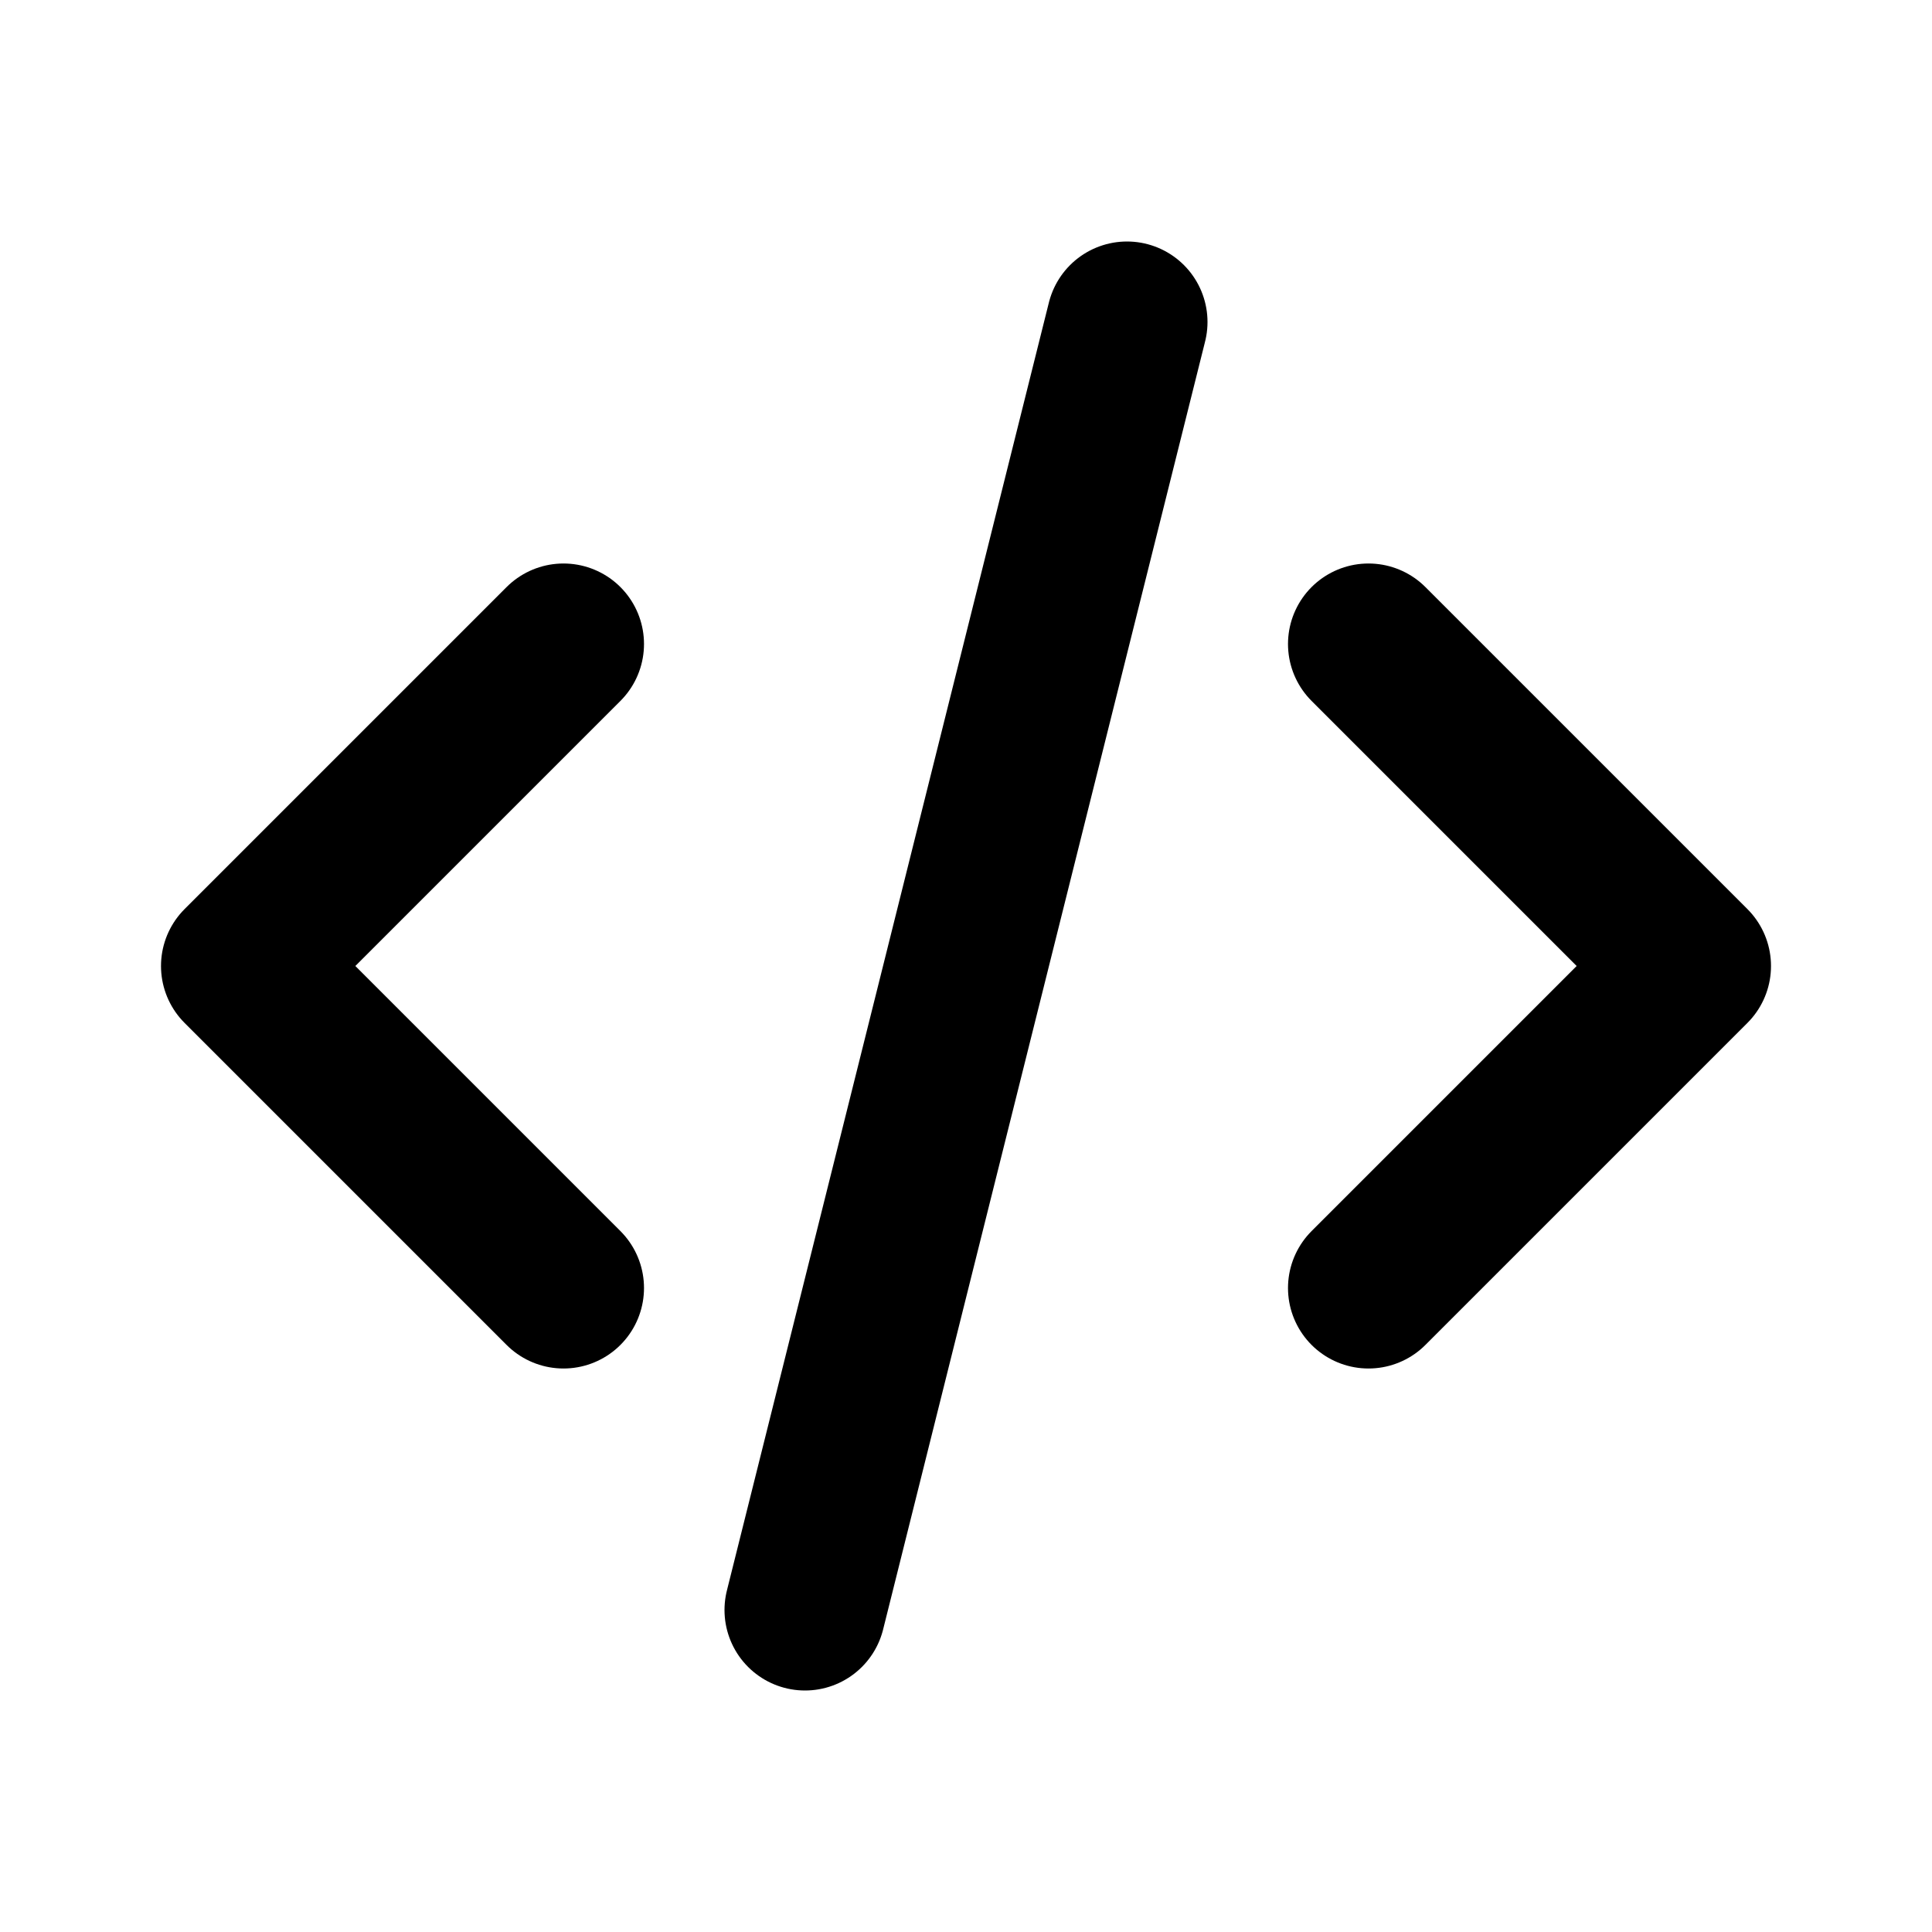
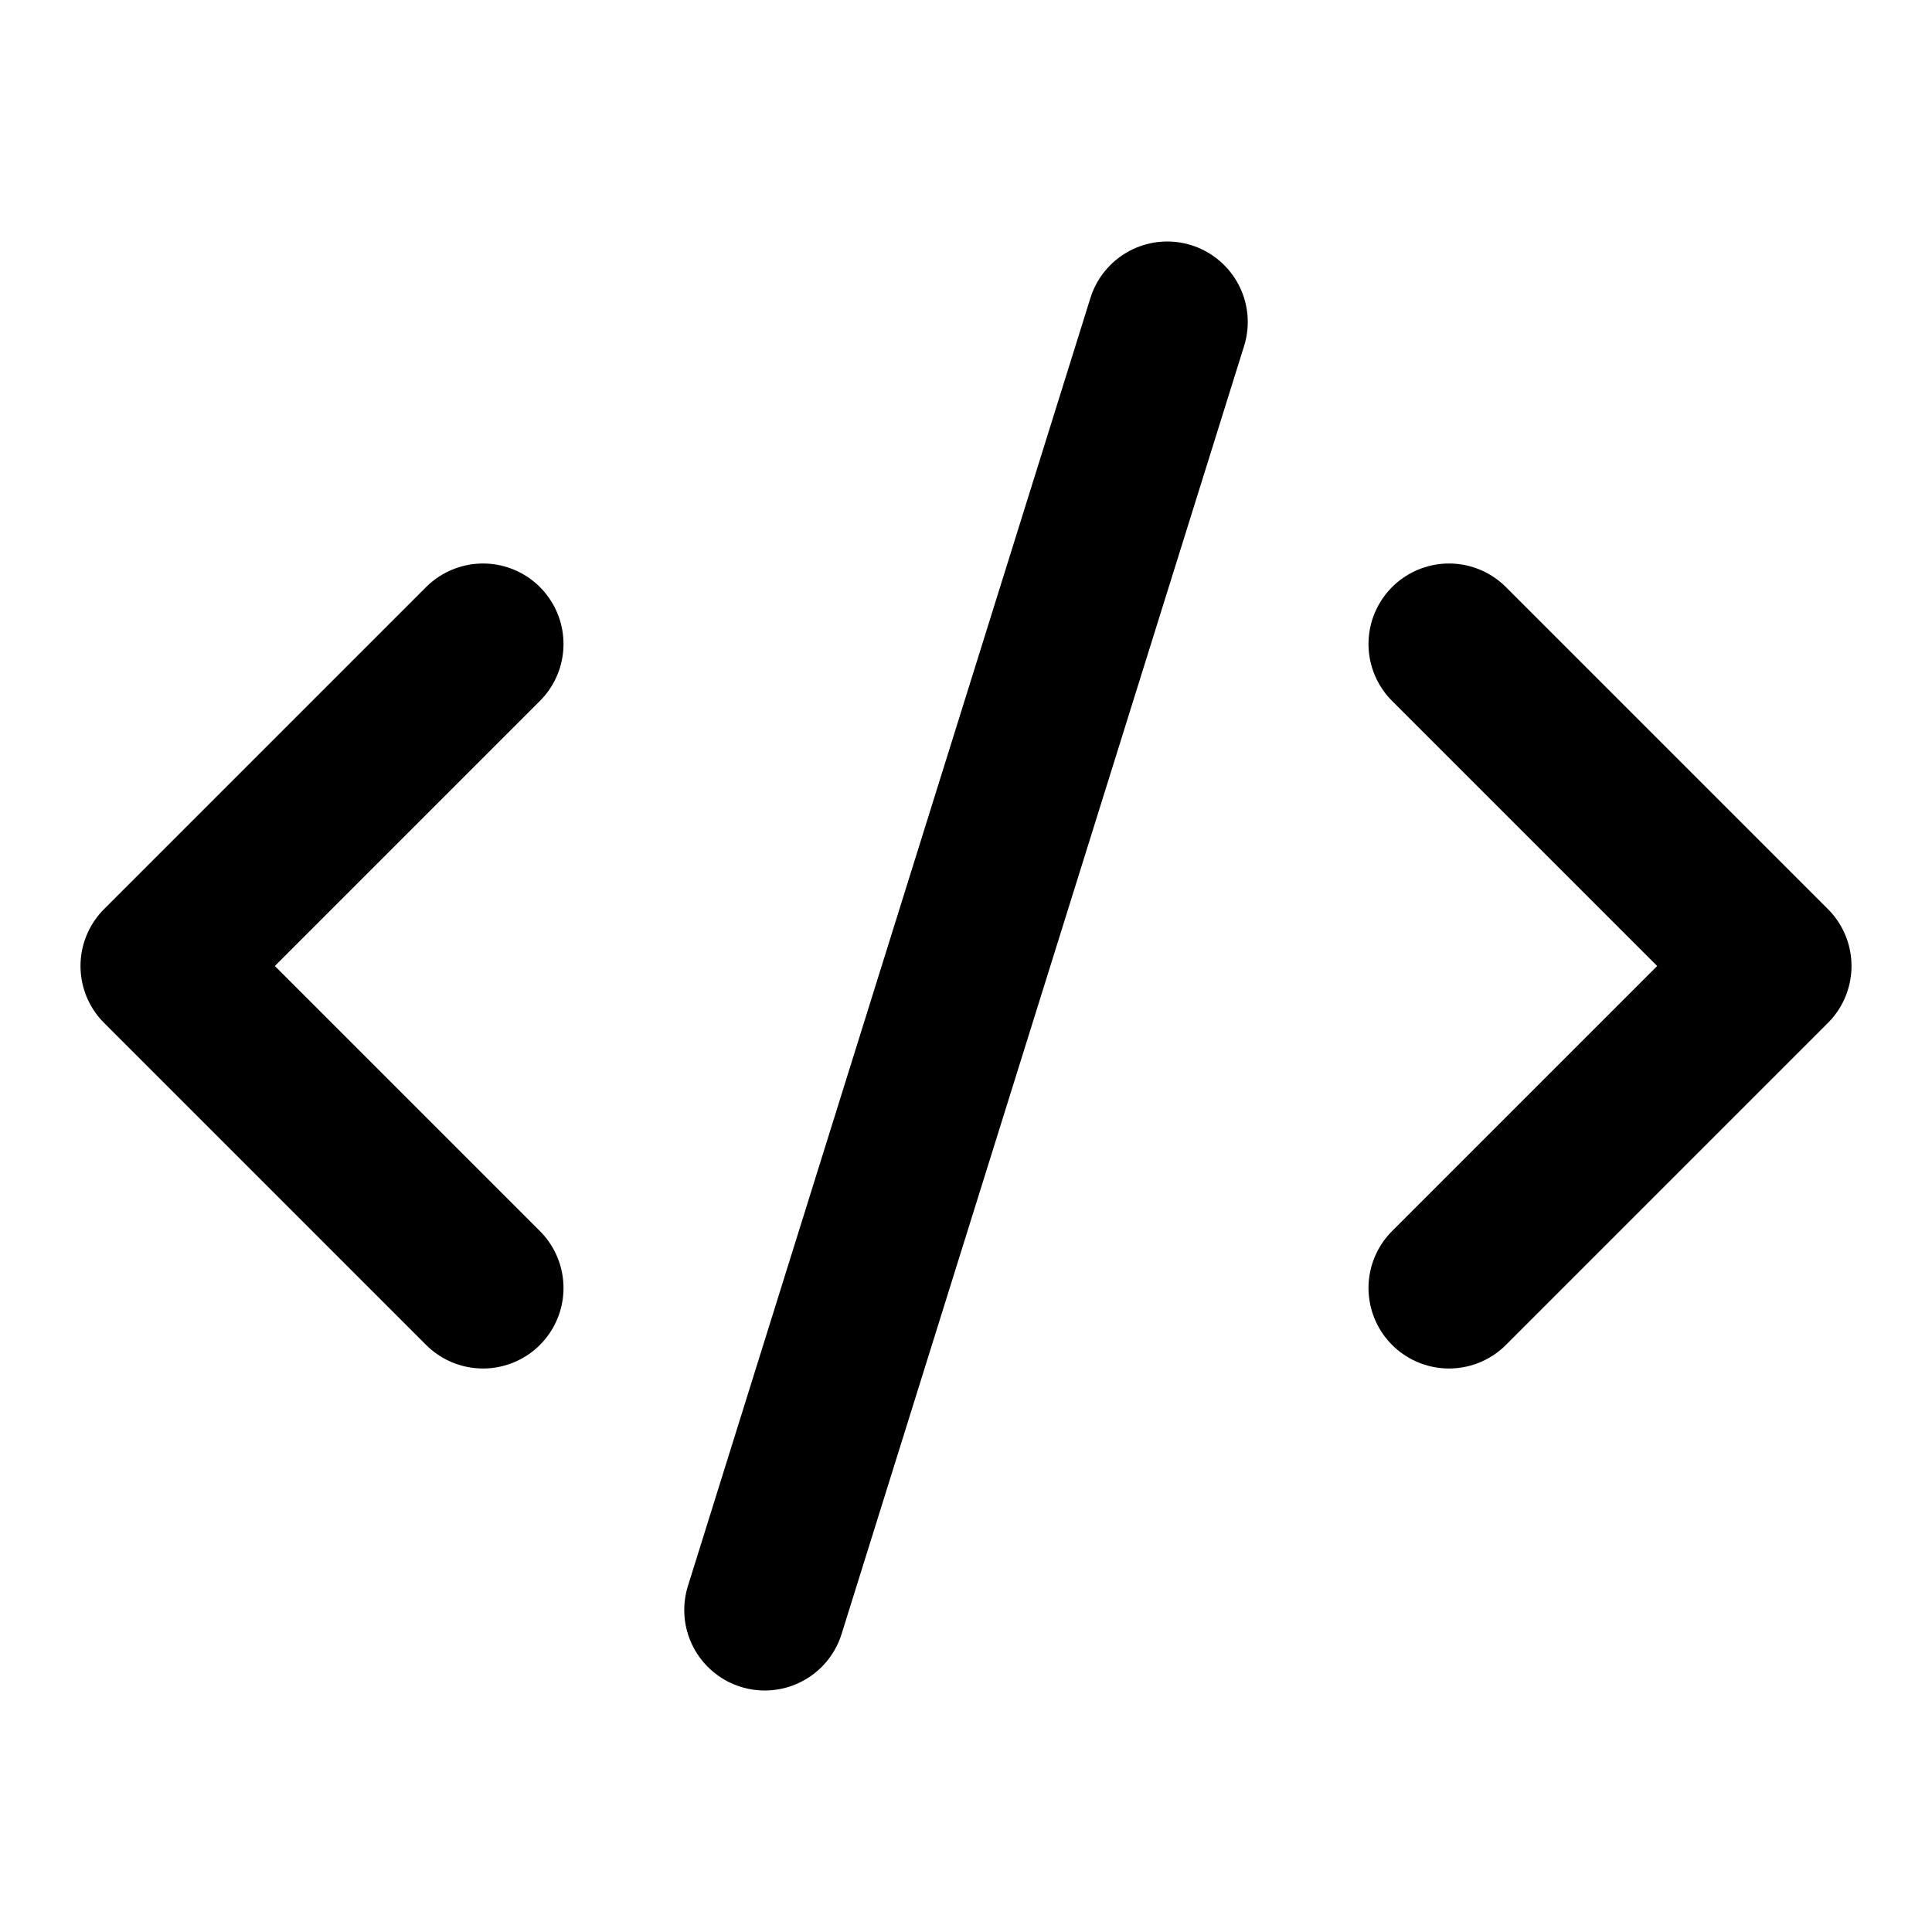
- <svg xmlns="http://www.w3.org/2000/svg" width="24" height="24" viewBox="0 0 24 24" stroke-width="2" stroke="currentColor" fill="none" stroke-linecap="round" stroke-linejoin="round">
-   <path stroke="none" d="M0 0h24v24H0z" fill="none" />
-   <path d="M7 8l-4 4l4 4" />
-   <path d="M17 8l4 4l-4 4" />
-   <path d="M14 4l-4 16" />
-   <style>
-         svg { color: #000; }
-         @media (prefers-color-scheme: dark) {
-             svg { color: #FFF; }
-         }
-     </style>
+ <svg xmlns="http://www.w3.org/2000/svg" width="24" height="24" viewBox="0 0 24 24" fill="none" stroke="currentColor" stroke-width="2" stroke-linecap="round" stroke-linejoin="round" class="lucide lucide-code-xml-icon lucide-code-xml">
+   <path d="m18 16 4-4-4-4" />
+   <path d="m6 8-4 4 4 4" />
+   <path d="m14.5 4-5 16" />
</svg>
